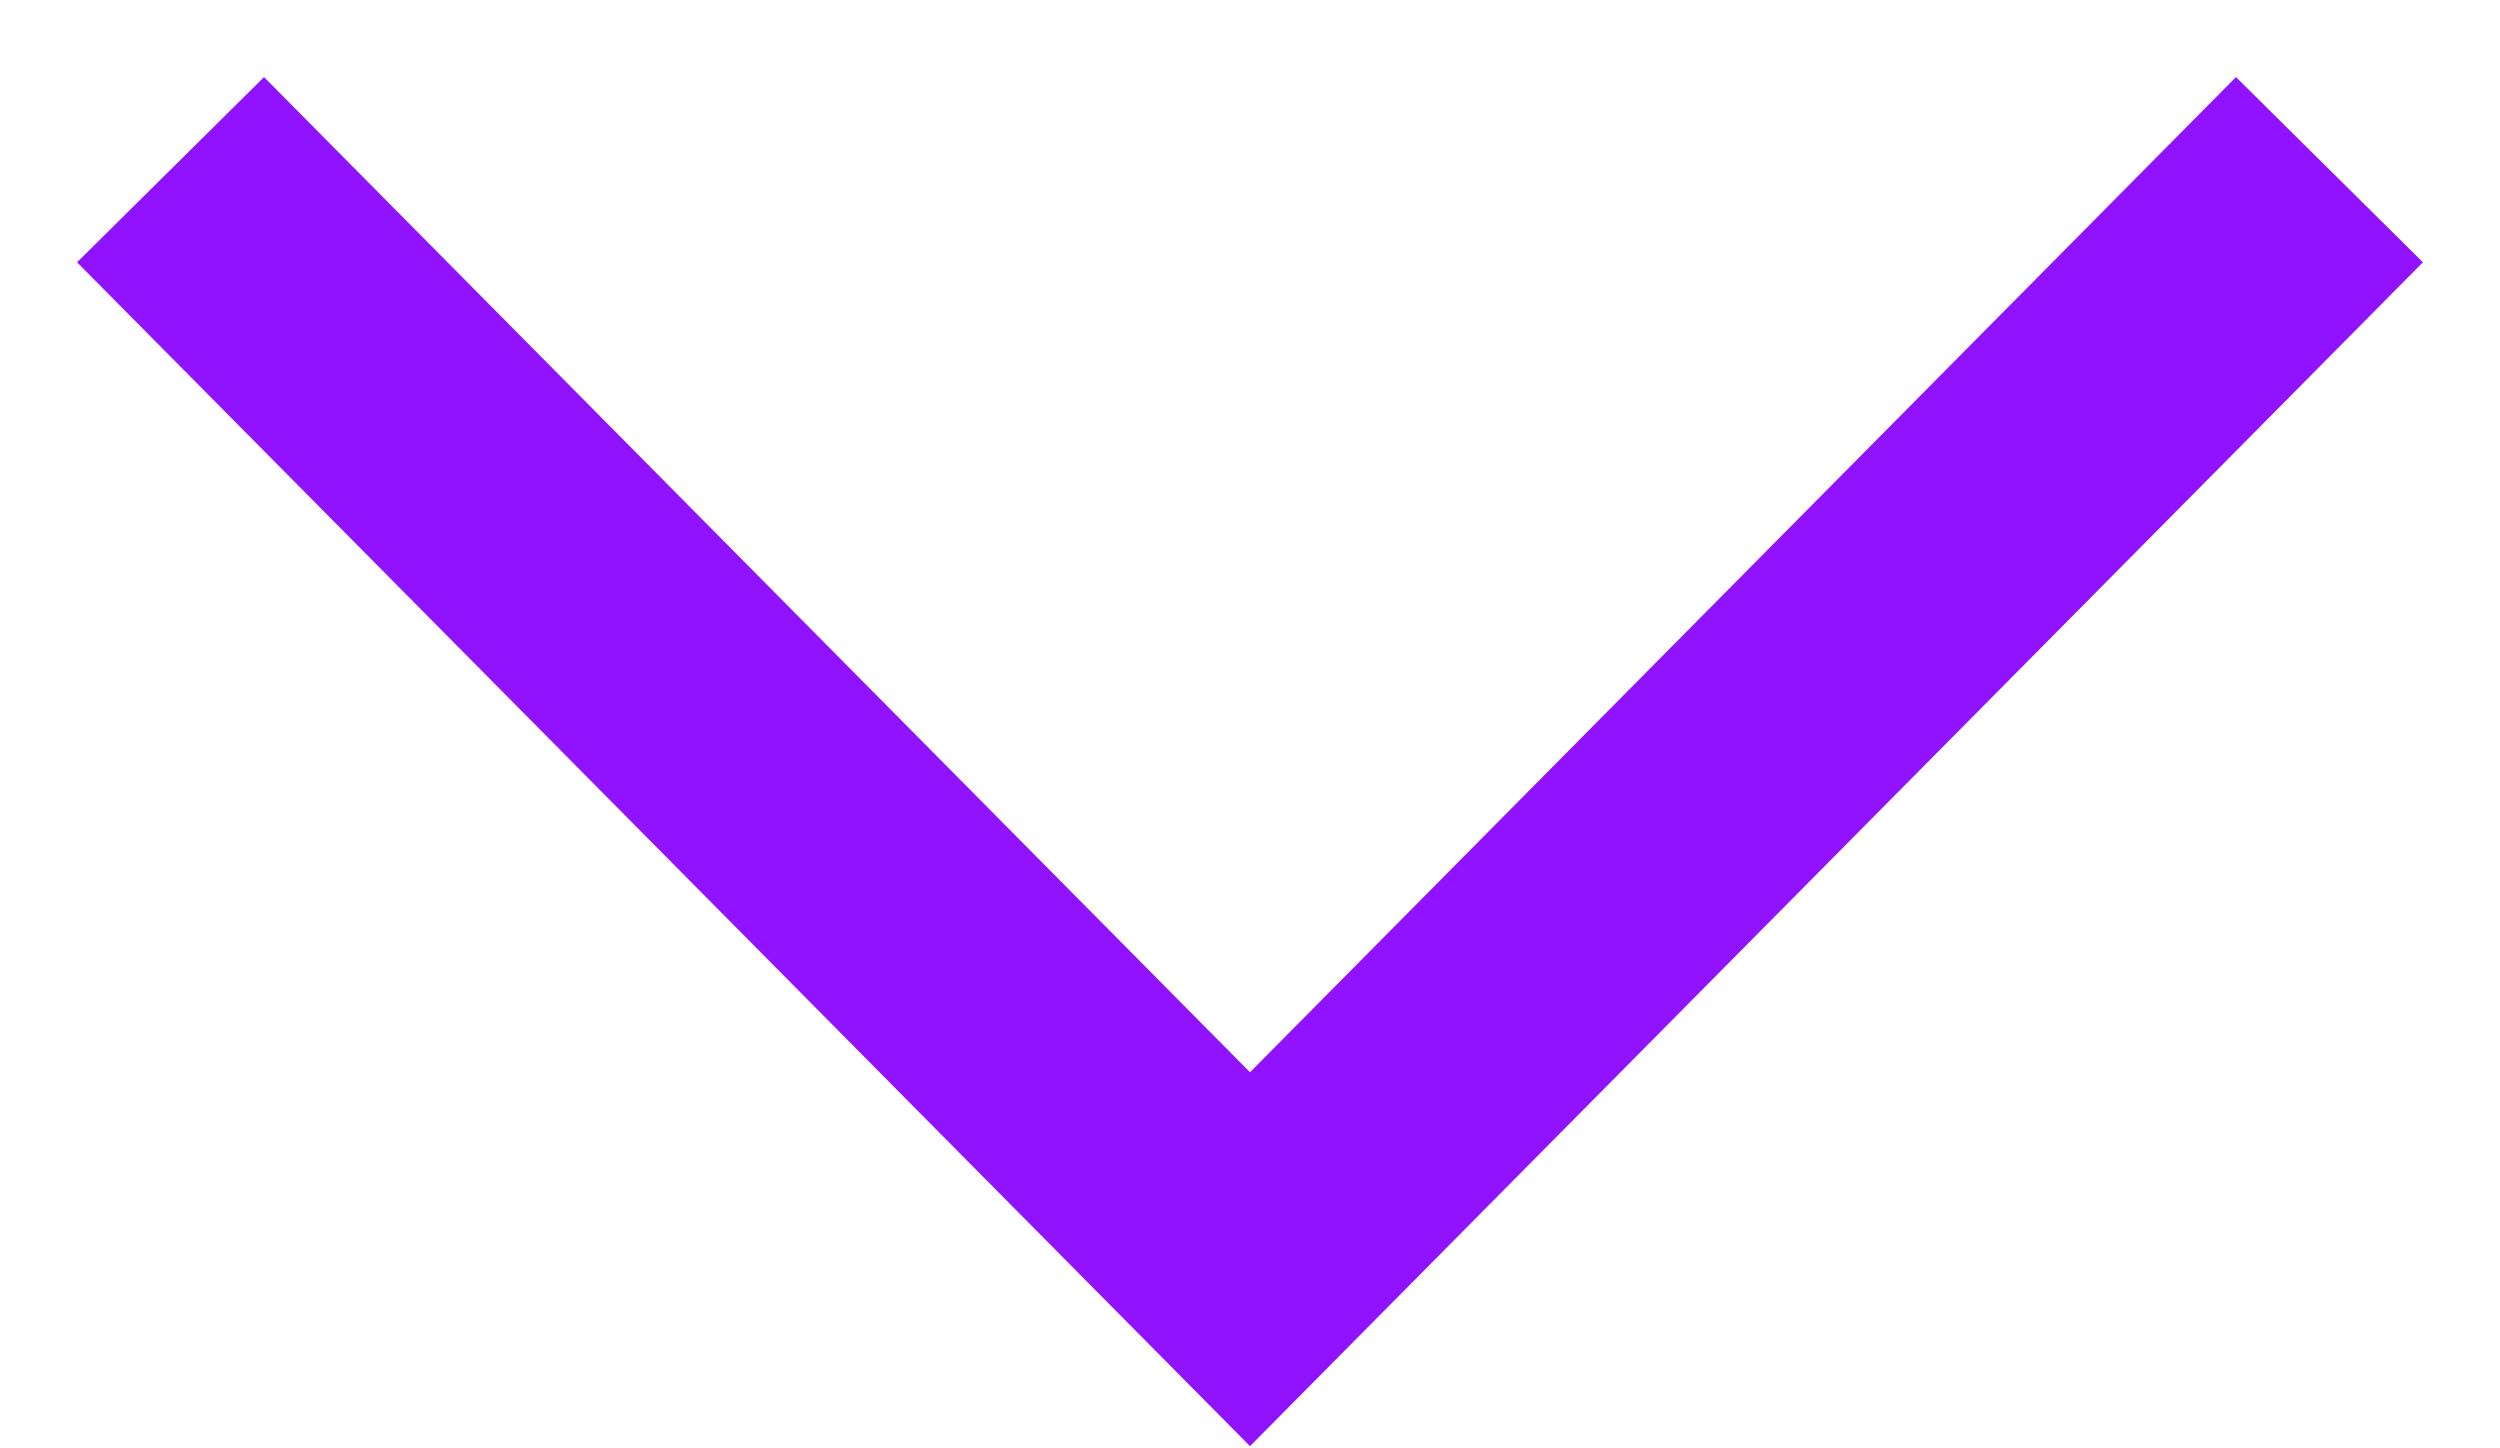
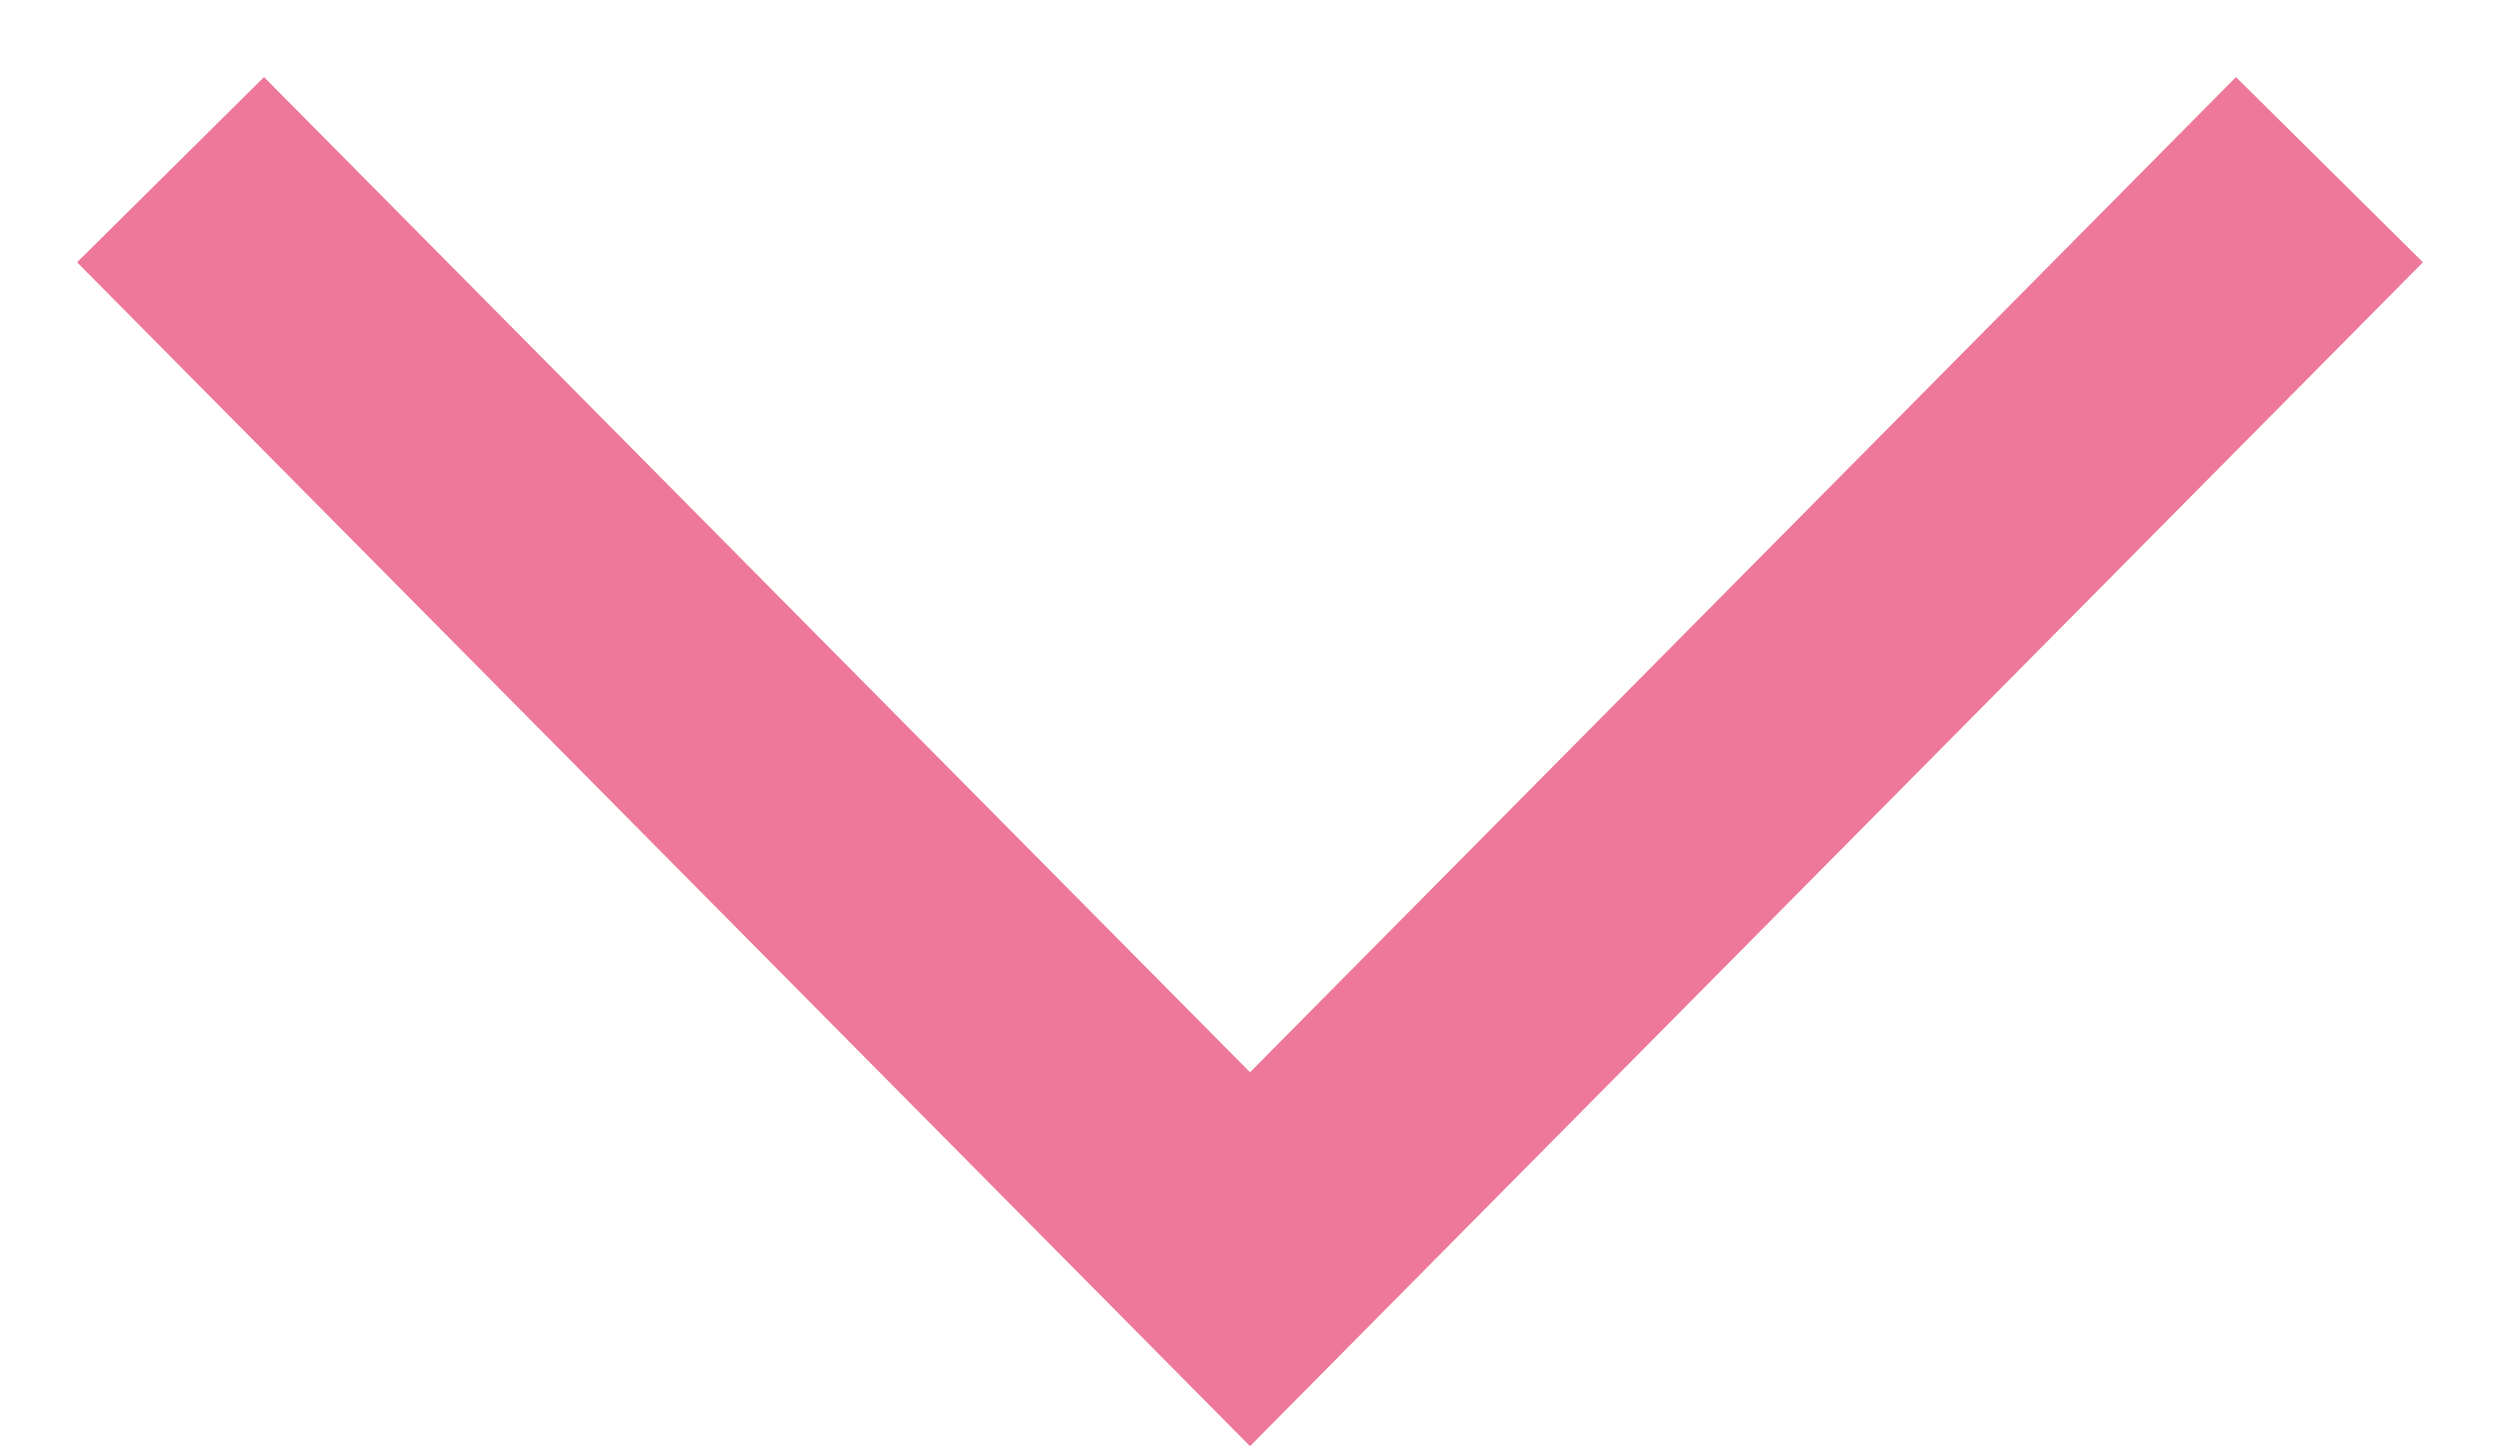
<svg xmlns="http://www.w3.org/2000/svg" width="19px" height="11px" viewBox="0 0 19 11" version="1.1">
  <defs />
  <g id="Page-1" stroke="none" stroke-width="1" fill="none" fill-rule="evenodd" stroke-linecap="square">
-     <g id="cto-security-checklist" transform="translate(-1148, -522)" stroke-width="2" stroke="#9012FE">
+     <g id="cto-security-checklist" transform="translate(-1148, -522)" stroke-width="2" stroke="#ED7899">
      <polyline id="arrow-bottom" points="1150 524 1157.5 531.57 1165 524" />
    </g>
  </g>
</svg>
